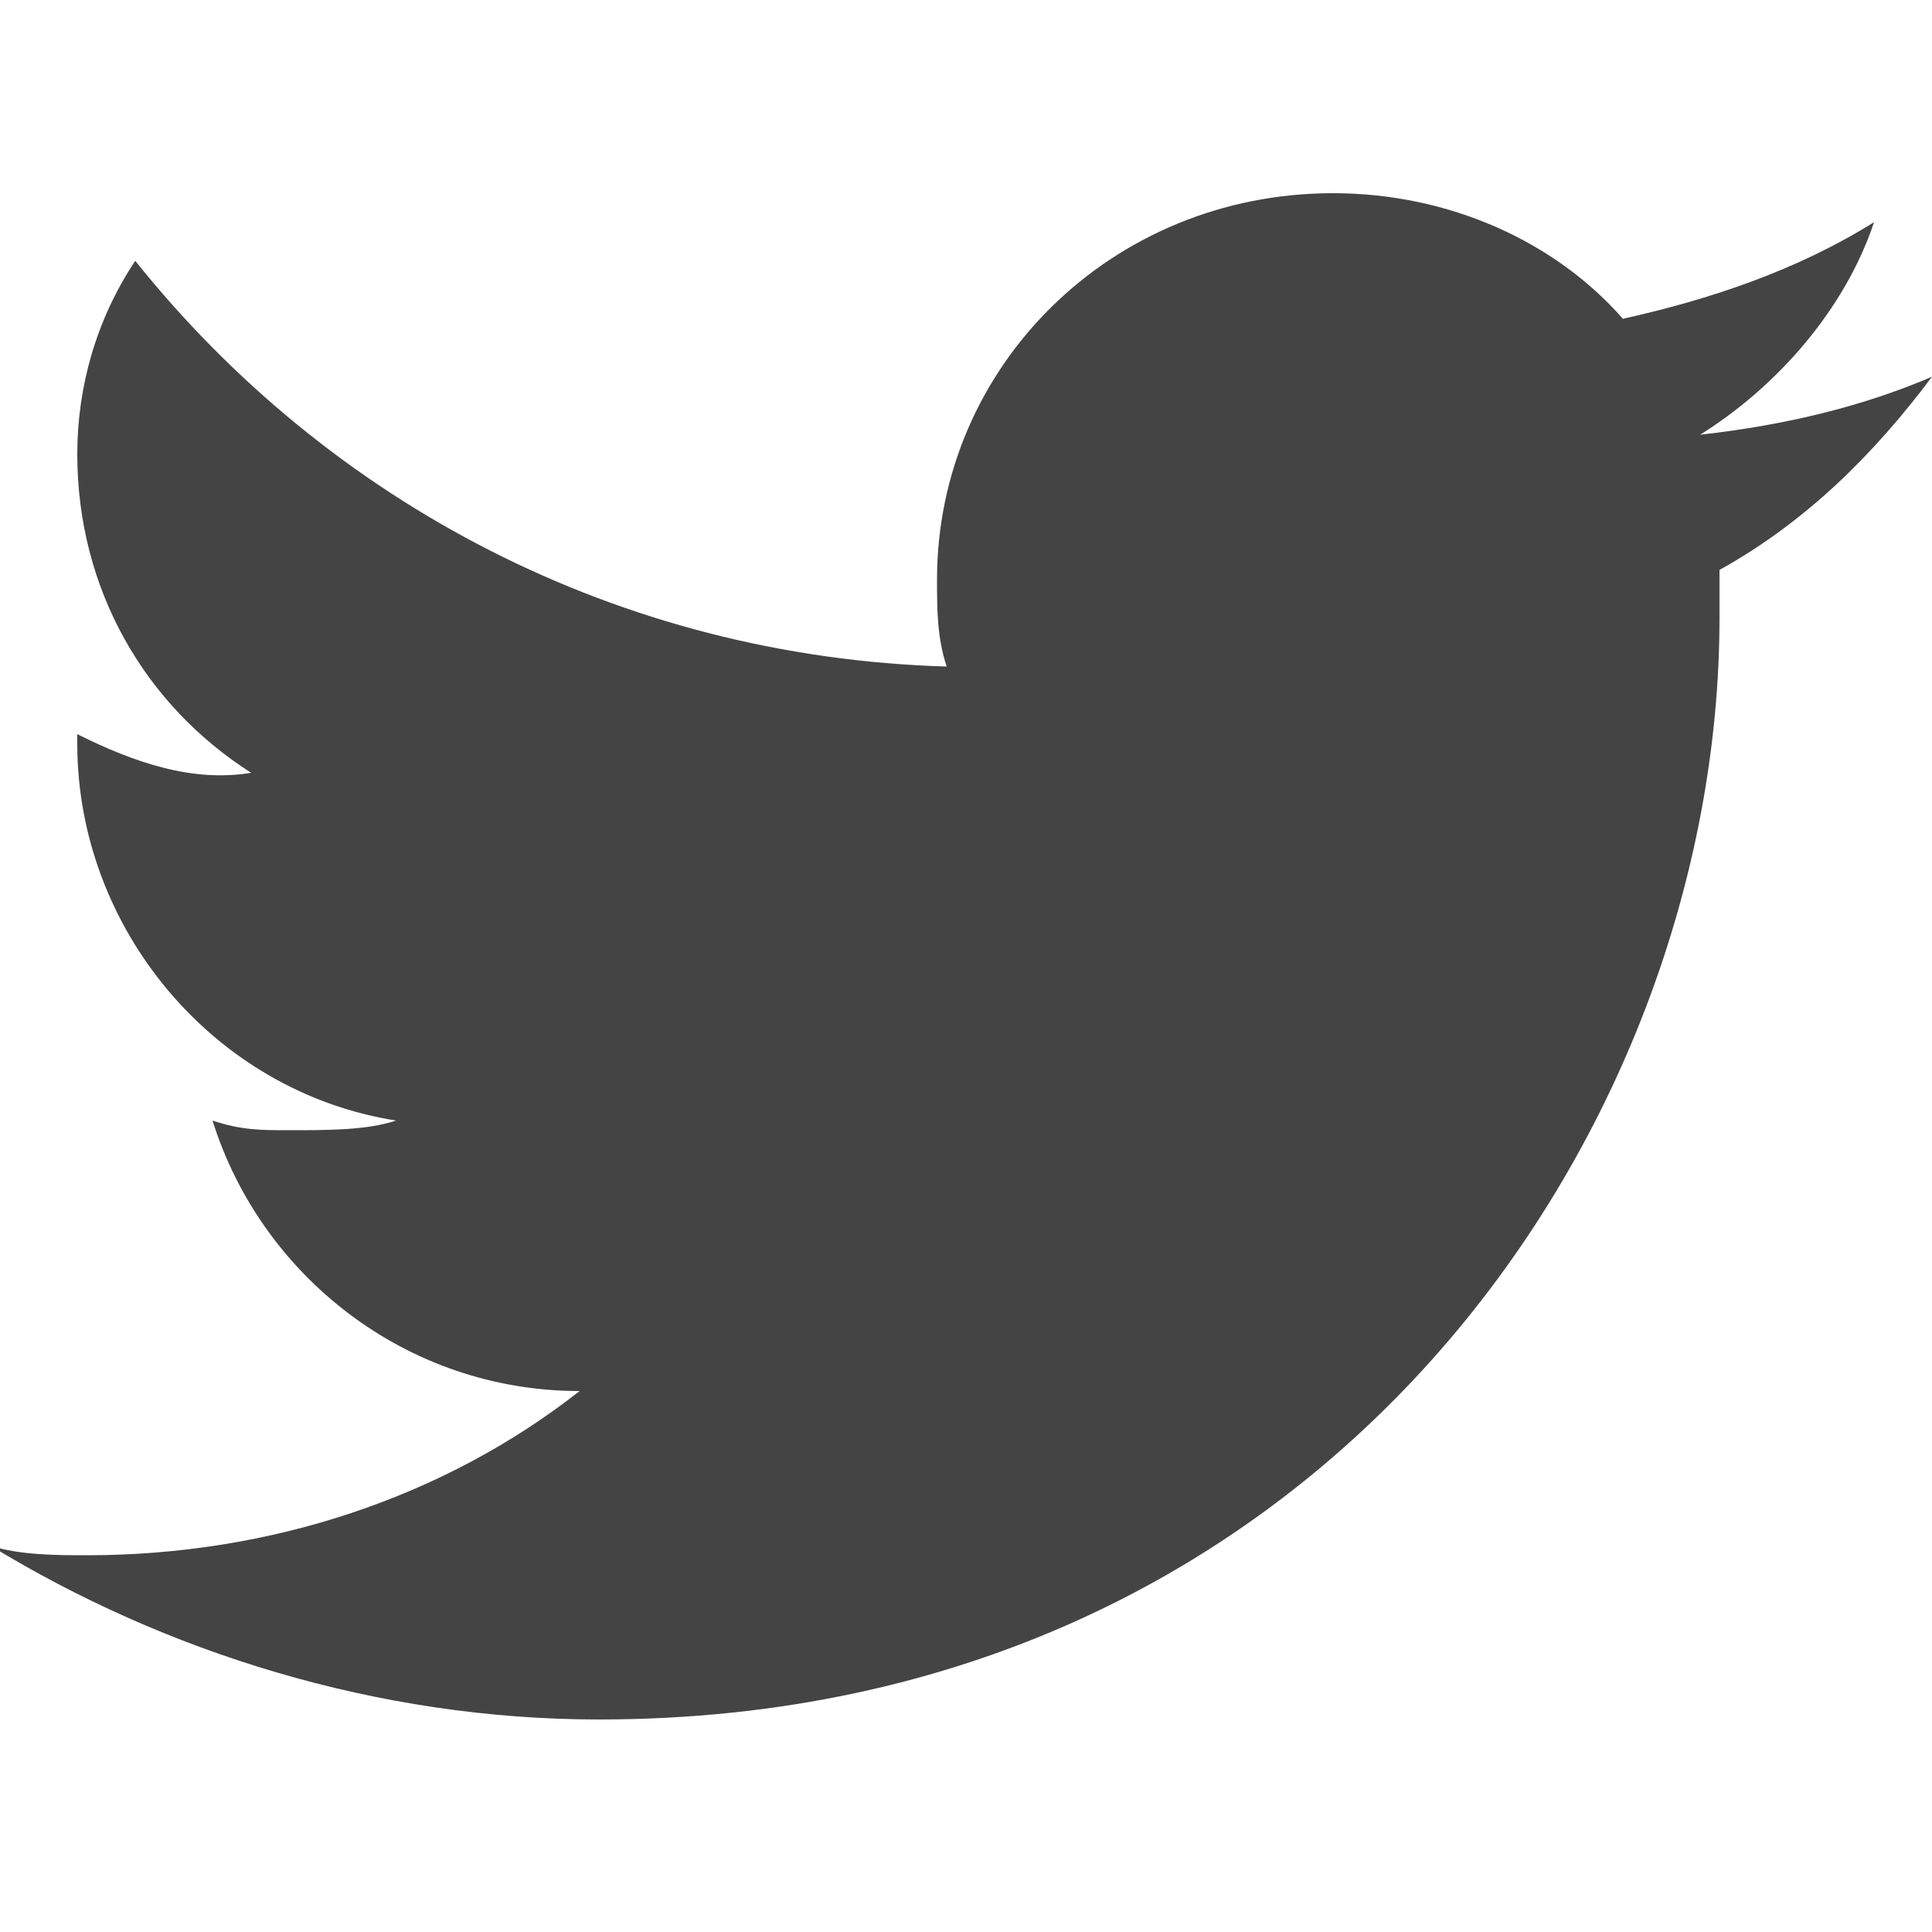
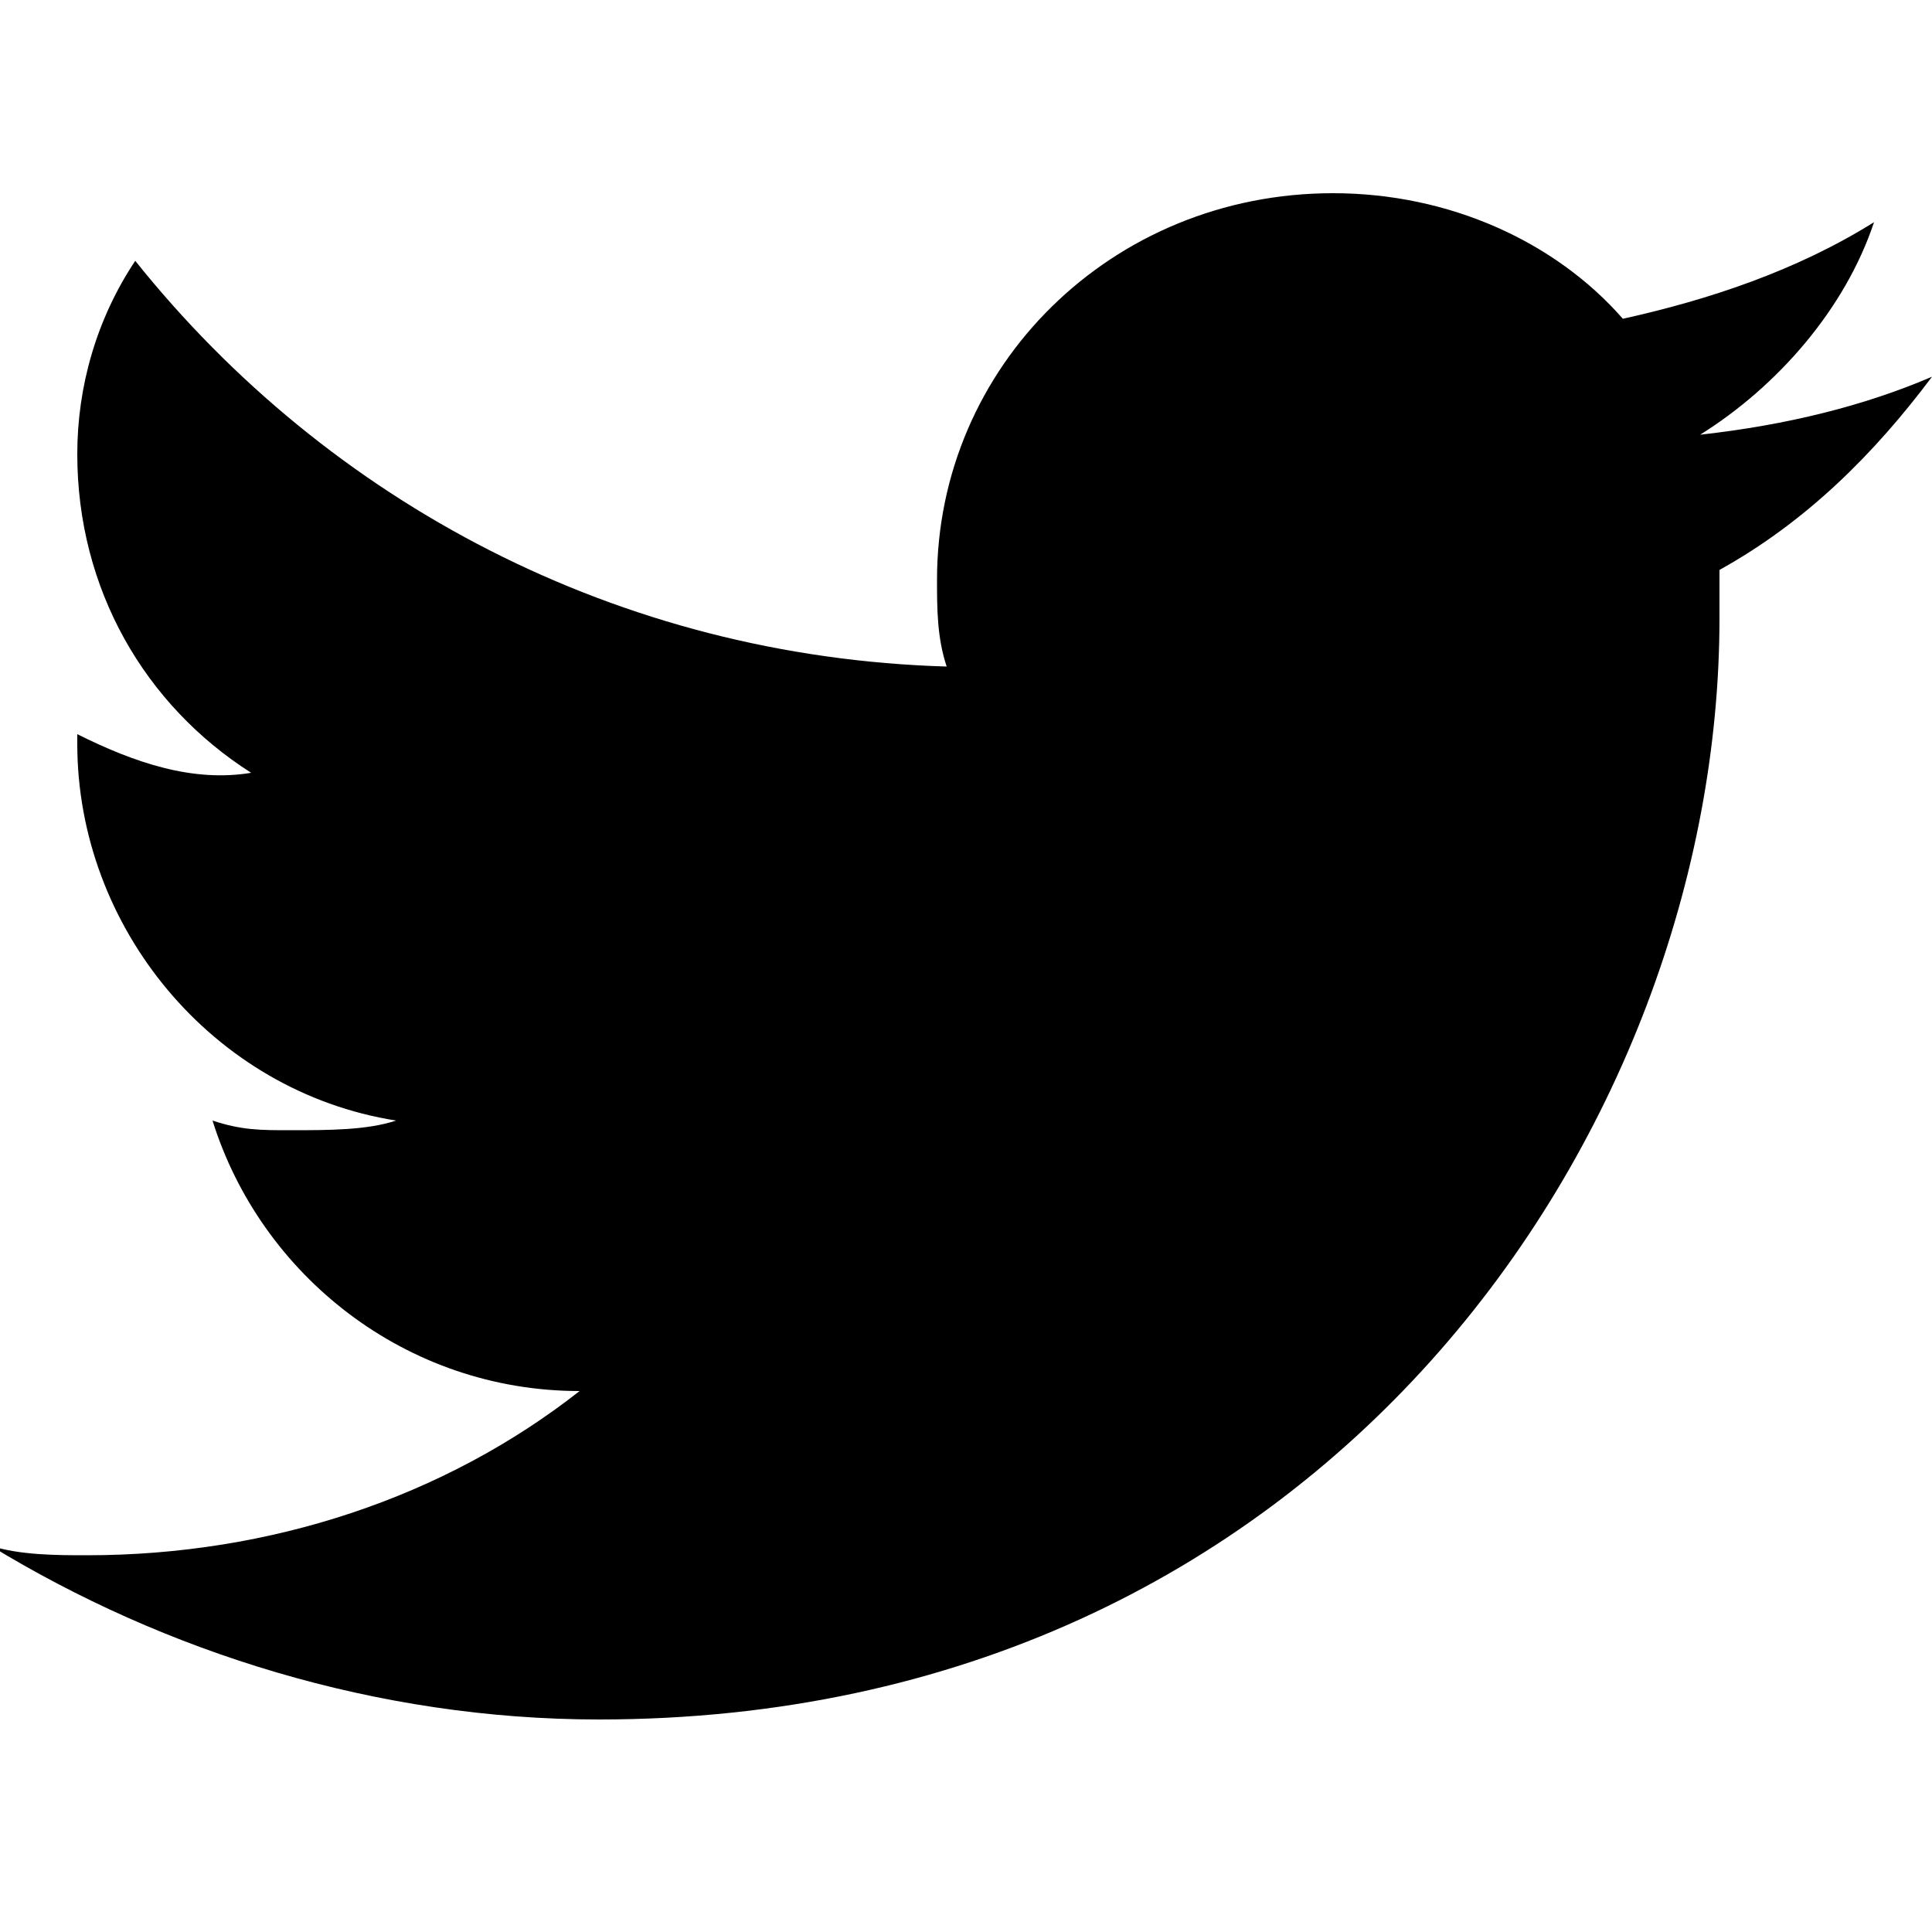
<svg xmlns="http://www.w3.org/2000/svg" version="1.1" id="Ebene_1" x="0px" y="0px" viewBox="0 0 20 20" enable-background="new 0 0 20 20" xml:space="preserve">
-   <path fill="#444444" d="M20,3.9c-0.7,0.3-1.5,0.5-2.4,0.6c0.8-0.5,1.5-1.3,1.8-2.2c-0.8,0.5-1.7,0.8-2.6,1C16.1,2.5,15,2,13.8,2  c-2.3,0-4.1,1.8-4.1,4c0,0.3,0,0.6,0.1,0.9C6.4,6.8,3.4,5.2,1.4,2.7C1,3.3,0.8,4,0.8,4.7c0,1.4,0.7,2.6,1.8,3.3  C2,8.1,1.4,7.9,0.8,7.6c0,0,0,0,0,0.1c0,1.9,1.4,3.6,3.3,3.9c-0.3,0.1-0.7,0.1-1.1,0.1c-0.3,0-0.5,0-0.8-0.1c0.5,1.6,2,2.8,3.8,2.8  c-1.4,1.1-3.2,1.7-5.1,1.7c-0.3,0-0.7,0-1-0.1c1.8,1.1,4,1.8,6.3,1.8c7.5,0,11.6-6.1,11.6-11.4c0-0.2,0-0.3,0-0.5  C18.7,5.4,19.4,4.7,20,3.9L20,3.9z" />
+   <path d="M20,3.9c-0.7,0.3-1.5,0.5-2.4,0.6c0.8-0.5,1.5-1.3,1.8-2.2c-0.8,0.5-1.7,0.8-2.6,1C16.1,2.5,15,2,13.8,2  c-2.3,0-4.1,1.8-4.1,4c0,0.3,0,0.6,0.1,0.9C6.4,6.8,3.4,5.2,1.4,2.7C1,3.3,0.8,4,0.8,4.7c0,1.4,0.7,2.6,1.8,3.3  C2,8.1,1.4,7.9,0.8,7.6c0,0,0,0,0,0.1c0,1.9,1.4,3.6,3.3,3.9c-0.3,0.1-0.7,0.1-1.1,0.1c-0.3,0-0.5,0-0.8-0.1c0.5,1.6,2,2.8,3.8,2.8  c-1.4,1.1-3.2,1.7-5.1,1.7c-0.3,0-0.7,0-1-0.1c1.8,1.1,4,1.8,6.3,1.8c7.5,0,11.6-6.1,11.6-11.4c0-0.2,0-0.3,0-0.5  C18.7,5.4,19.4,4.7,20,3.9L20,3.9z" />
</svg>
